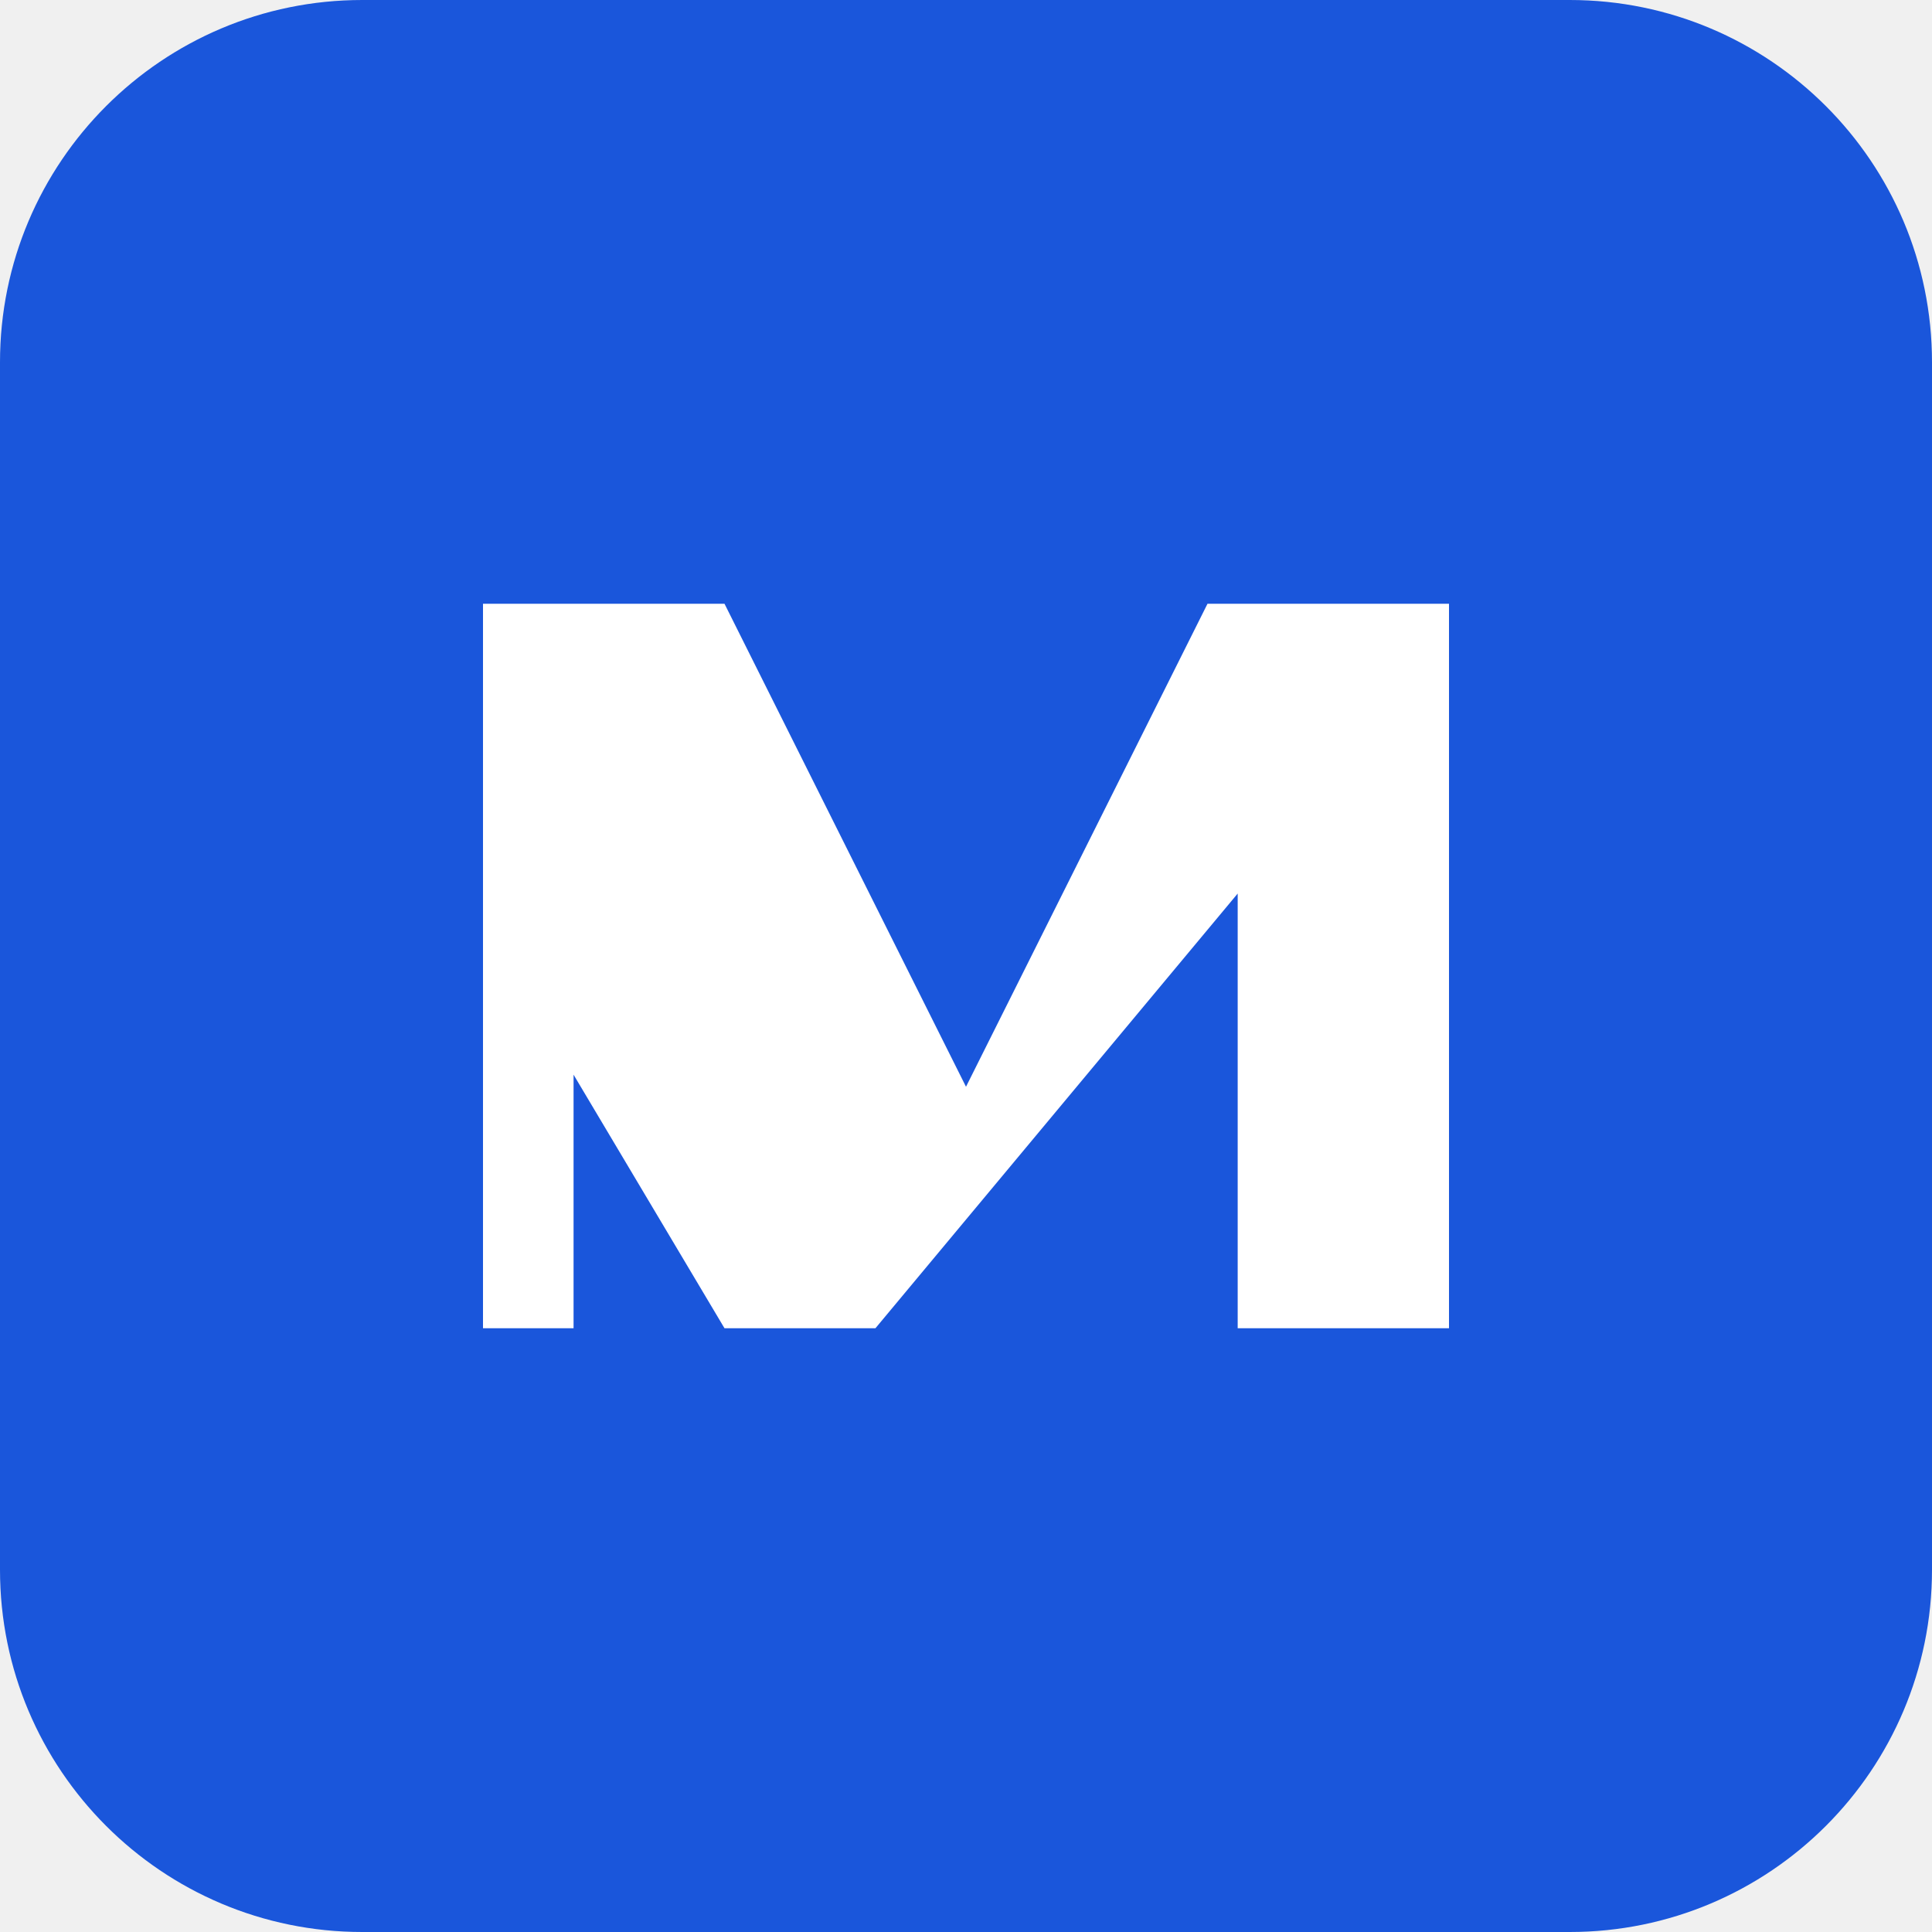
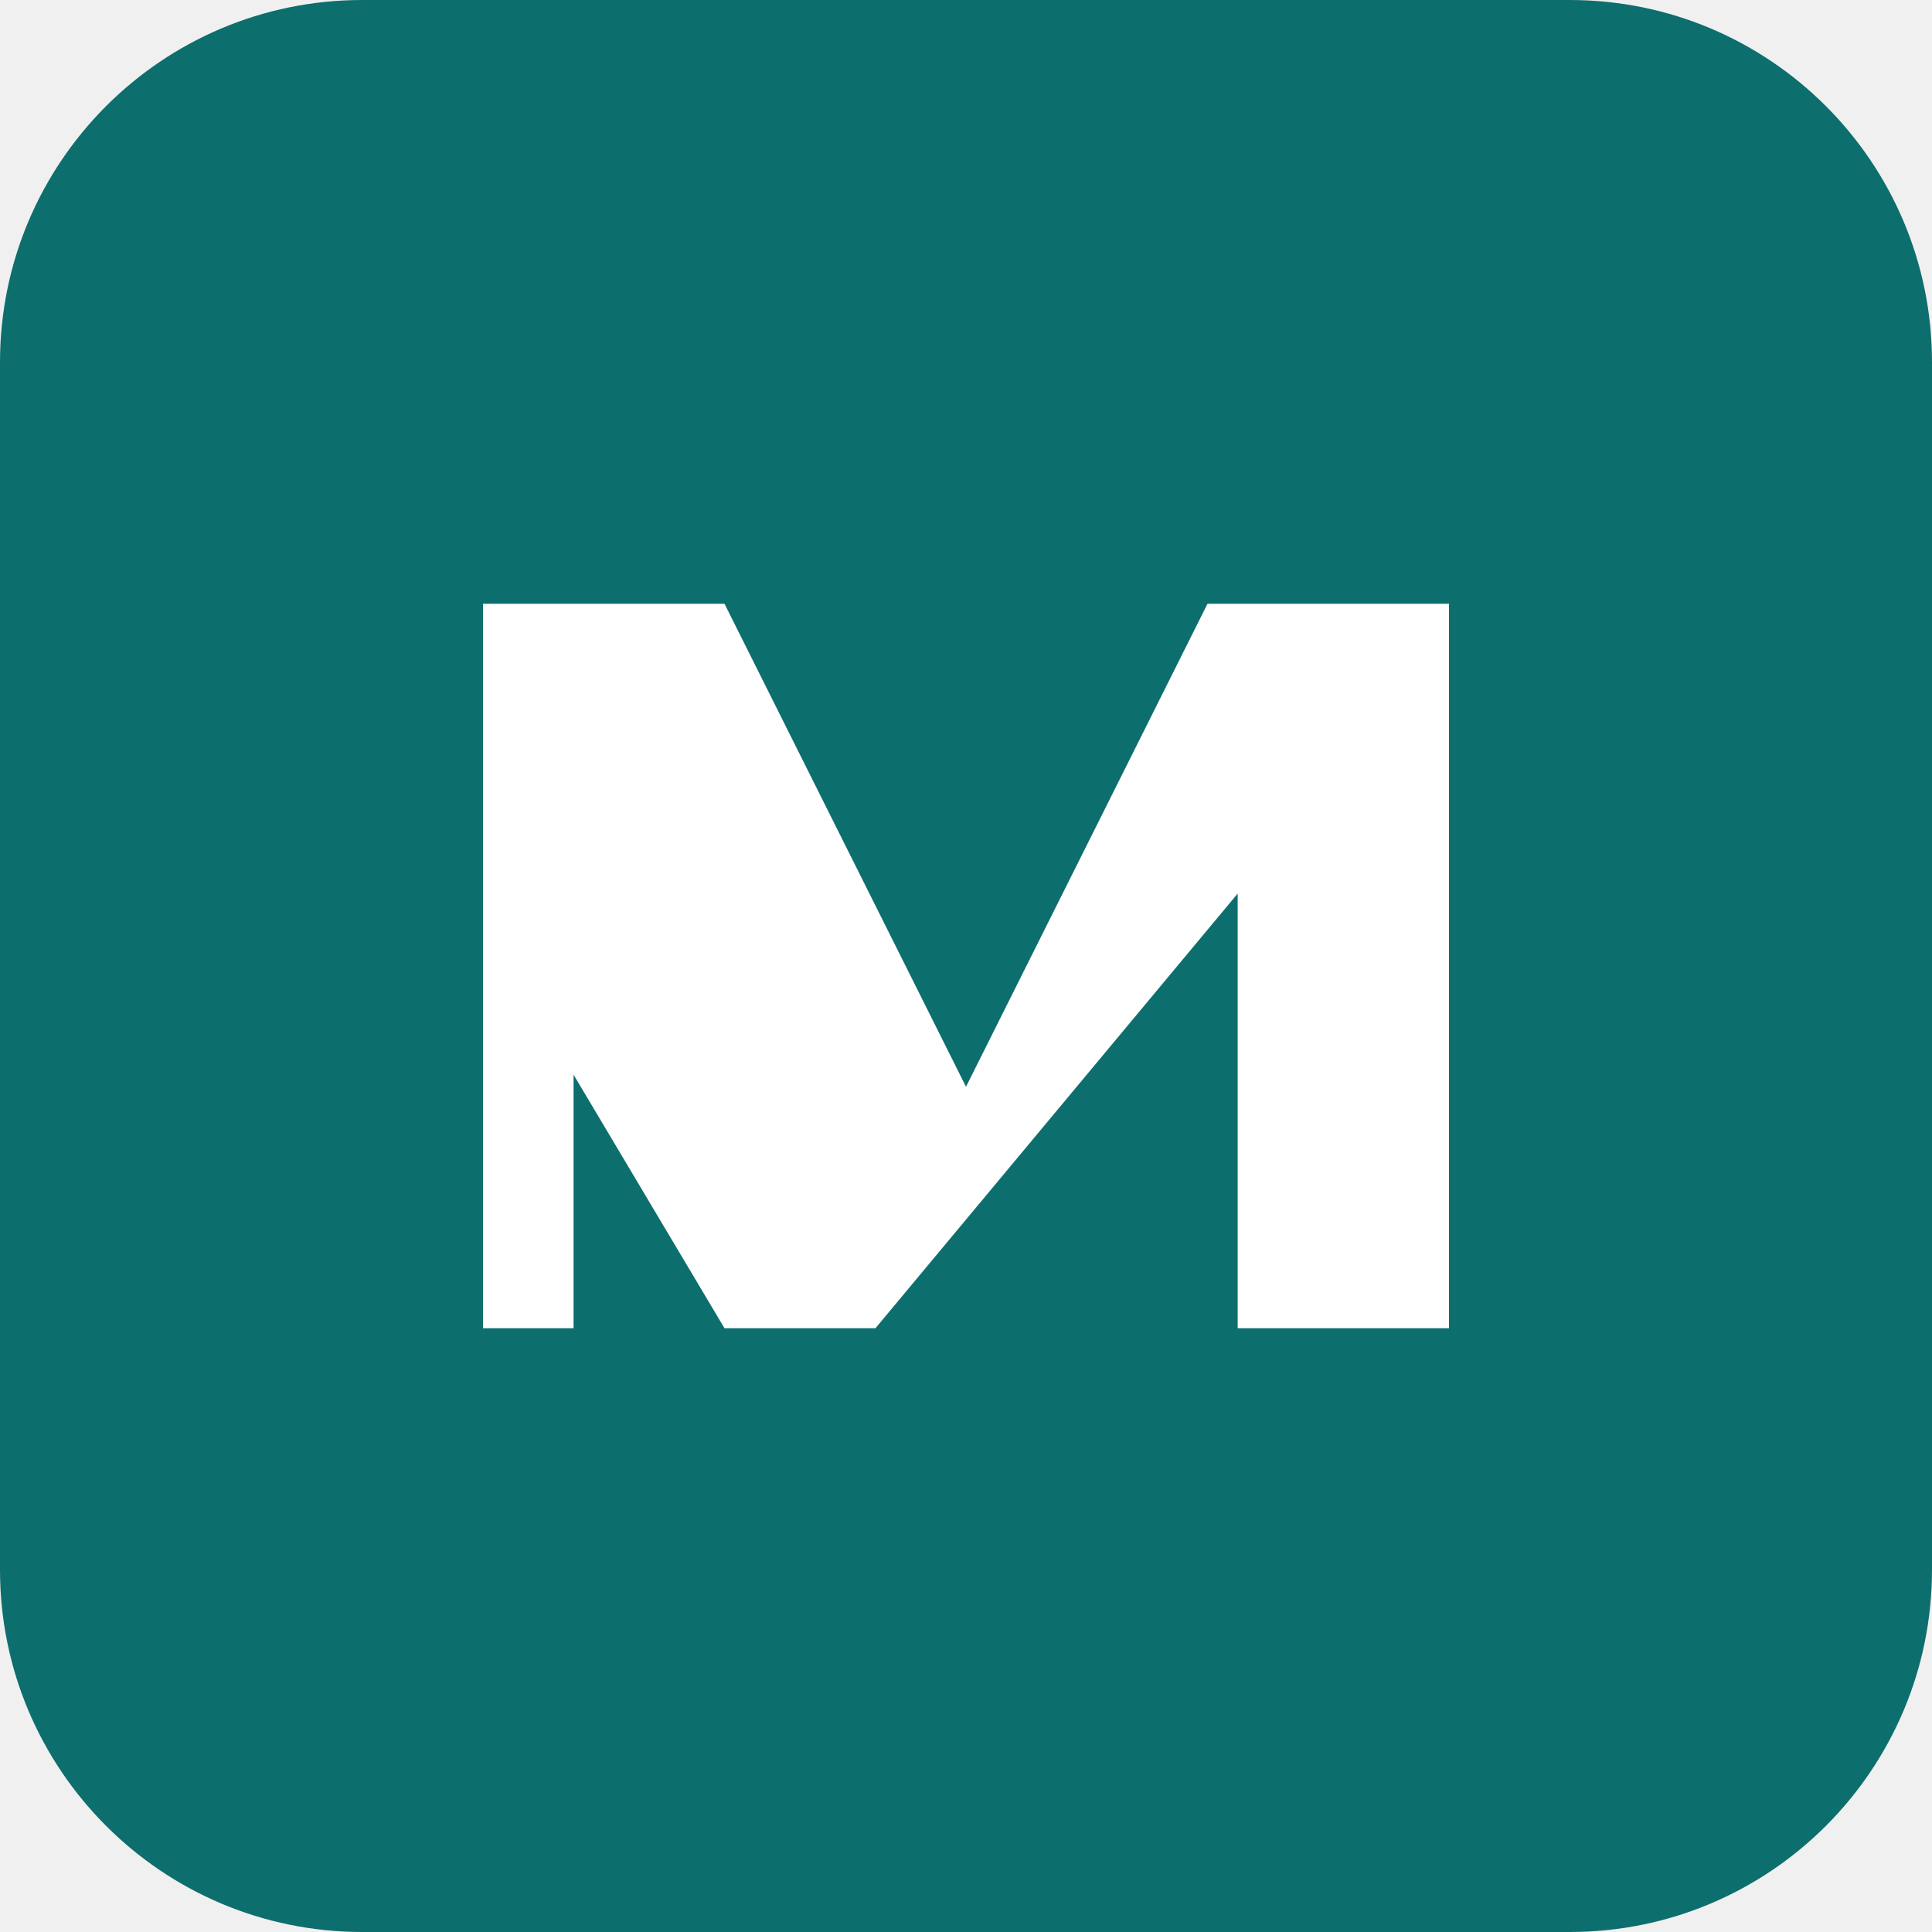
<svg xmlns="http://www.w3.org/2000/svg" viewBox="0 0 32 32" fill="none">
-   <rect width="32" height="32" rx="6" fill="#1a56db" />
+   <rect width="32" height="32" rx="6" fill="#0d6e6e" />
  <path d="M8 22V10h4l4 8 4-8h4v12h-3.5v-7.2L14.5 22H12l-2.5-4.2V22H8z" fill="#fff" />
</svg>
